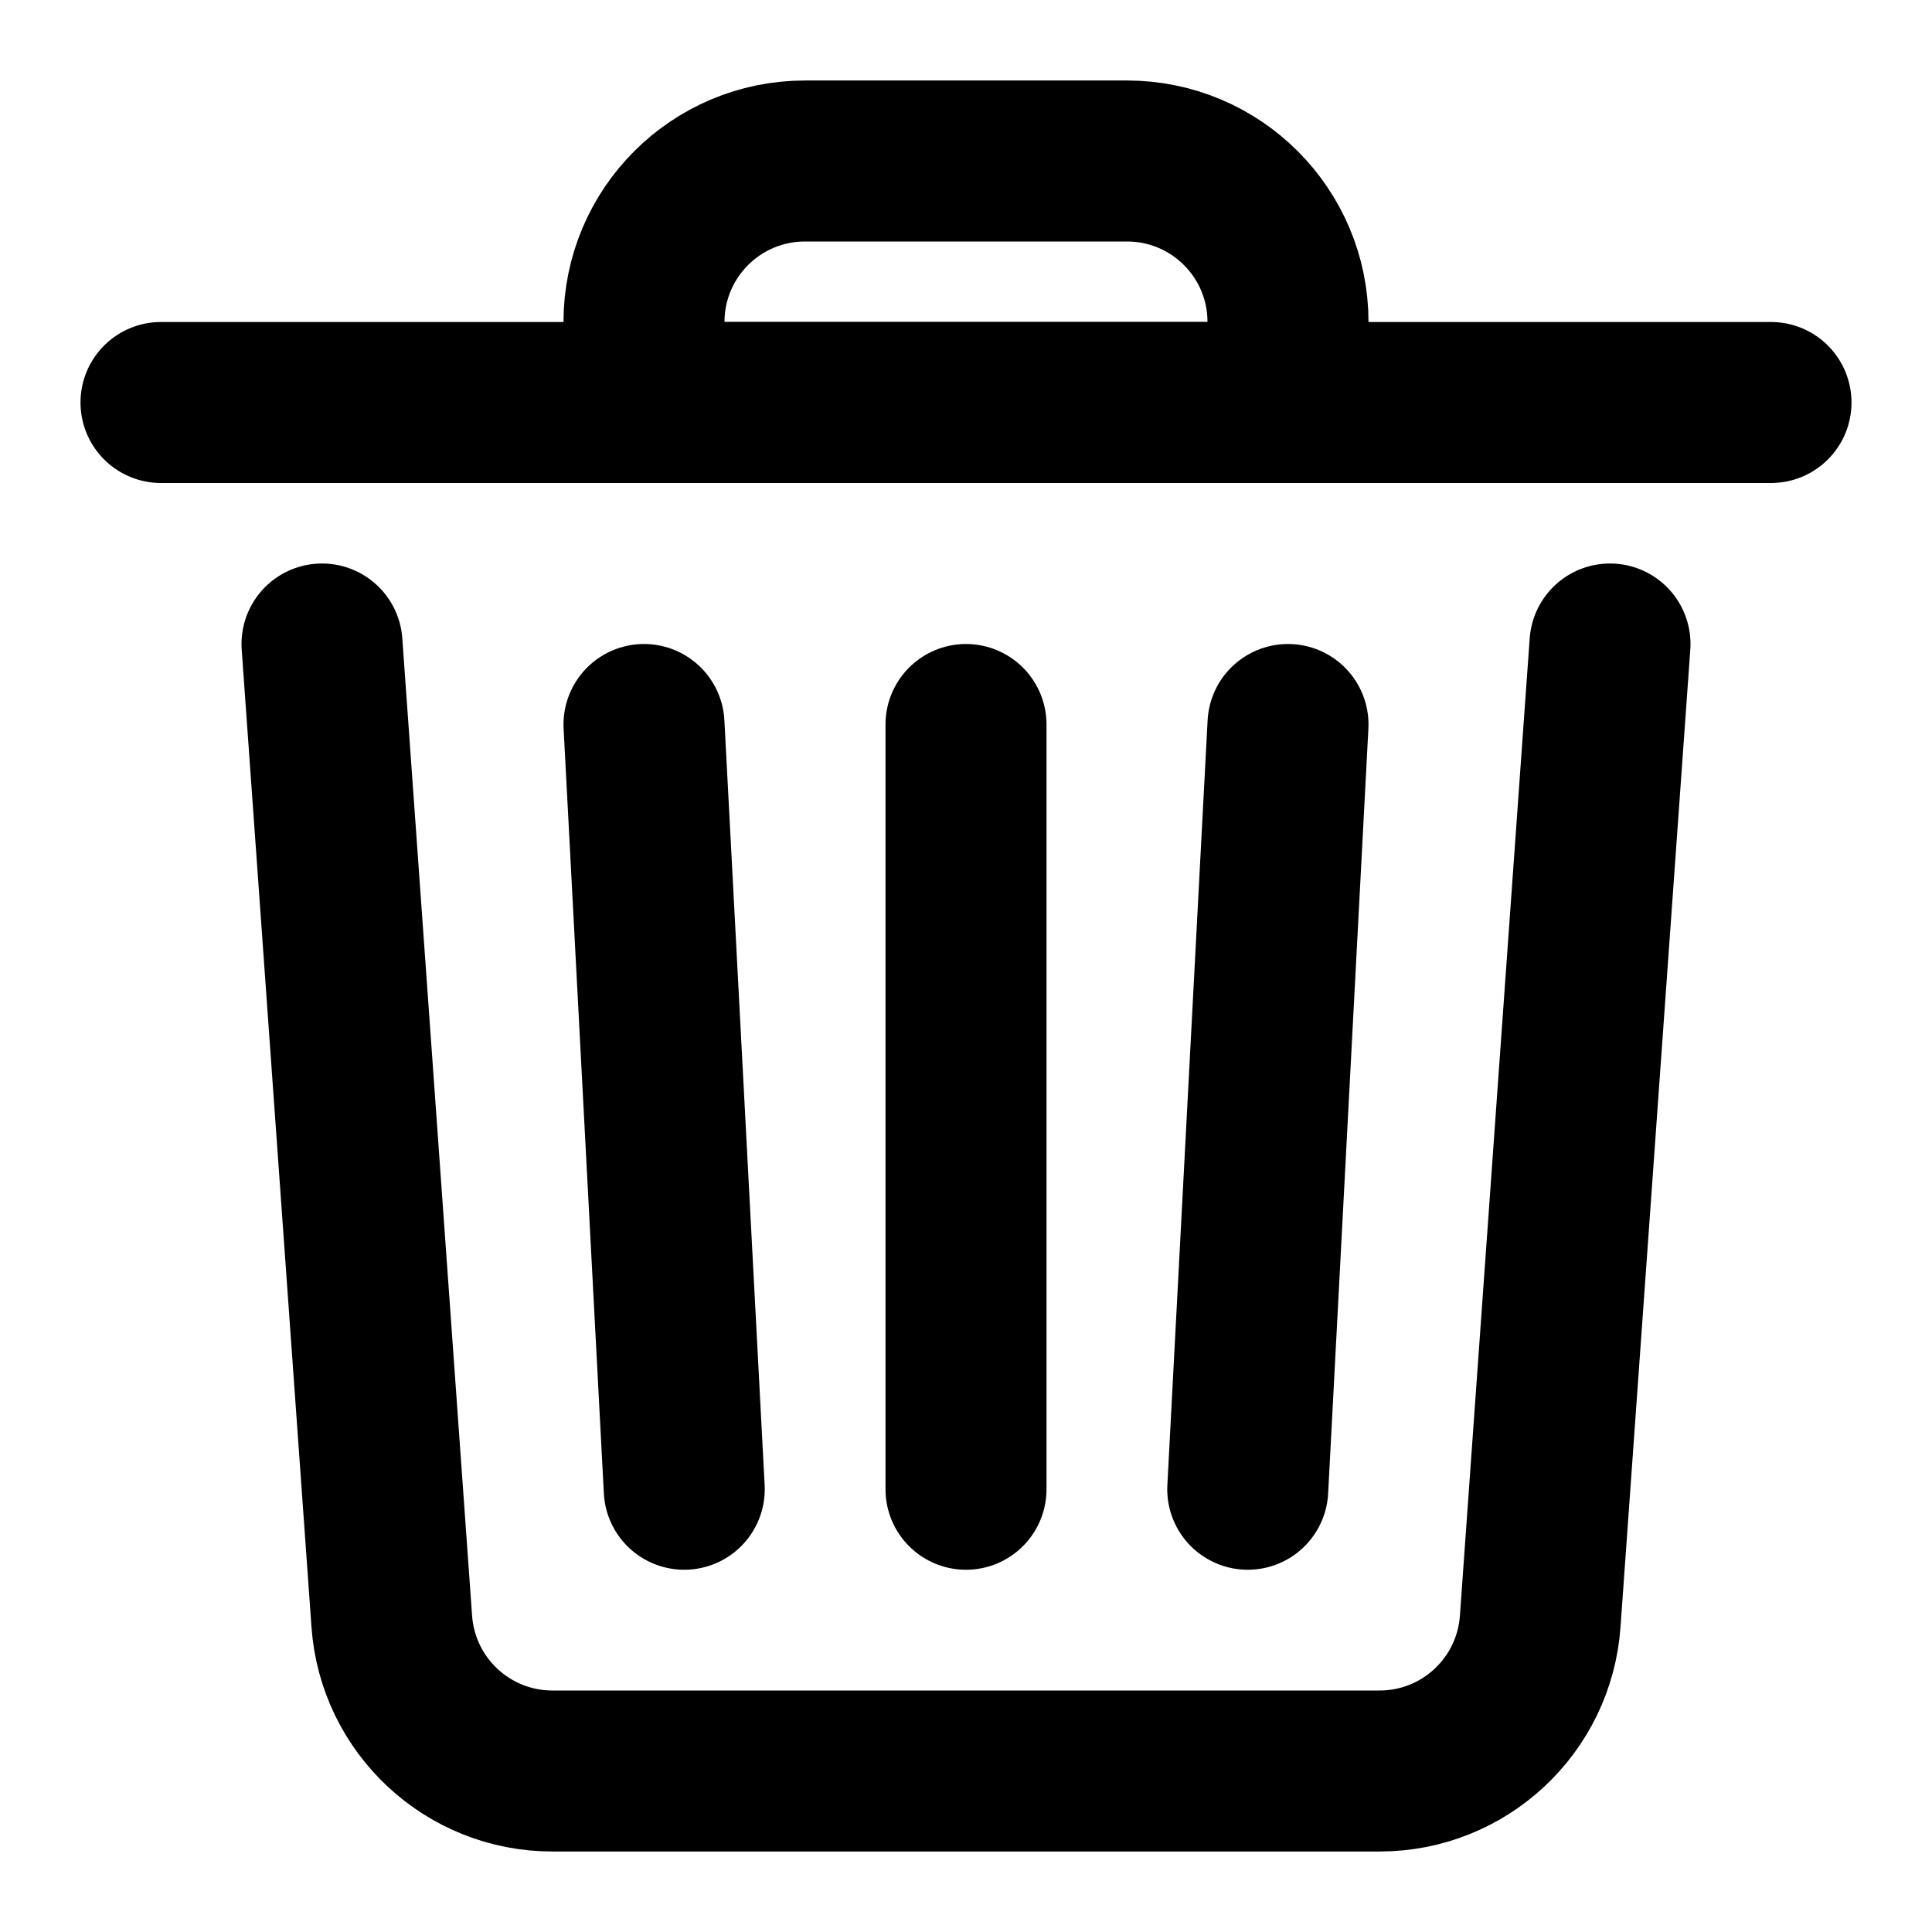
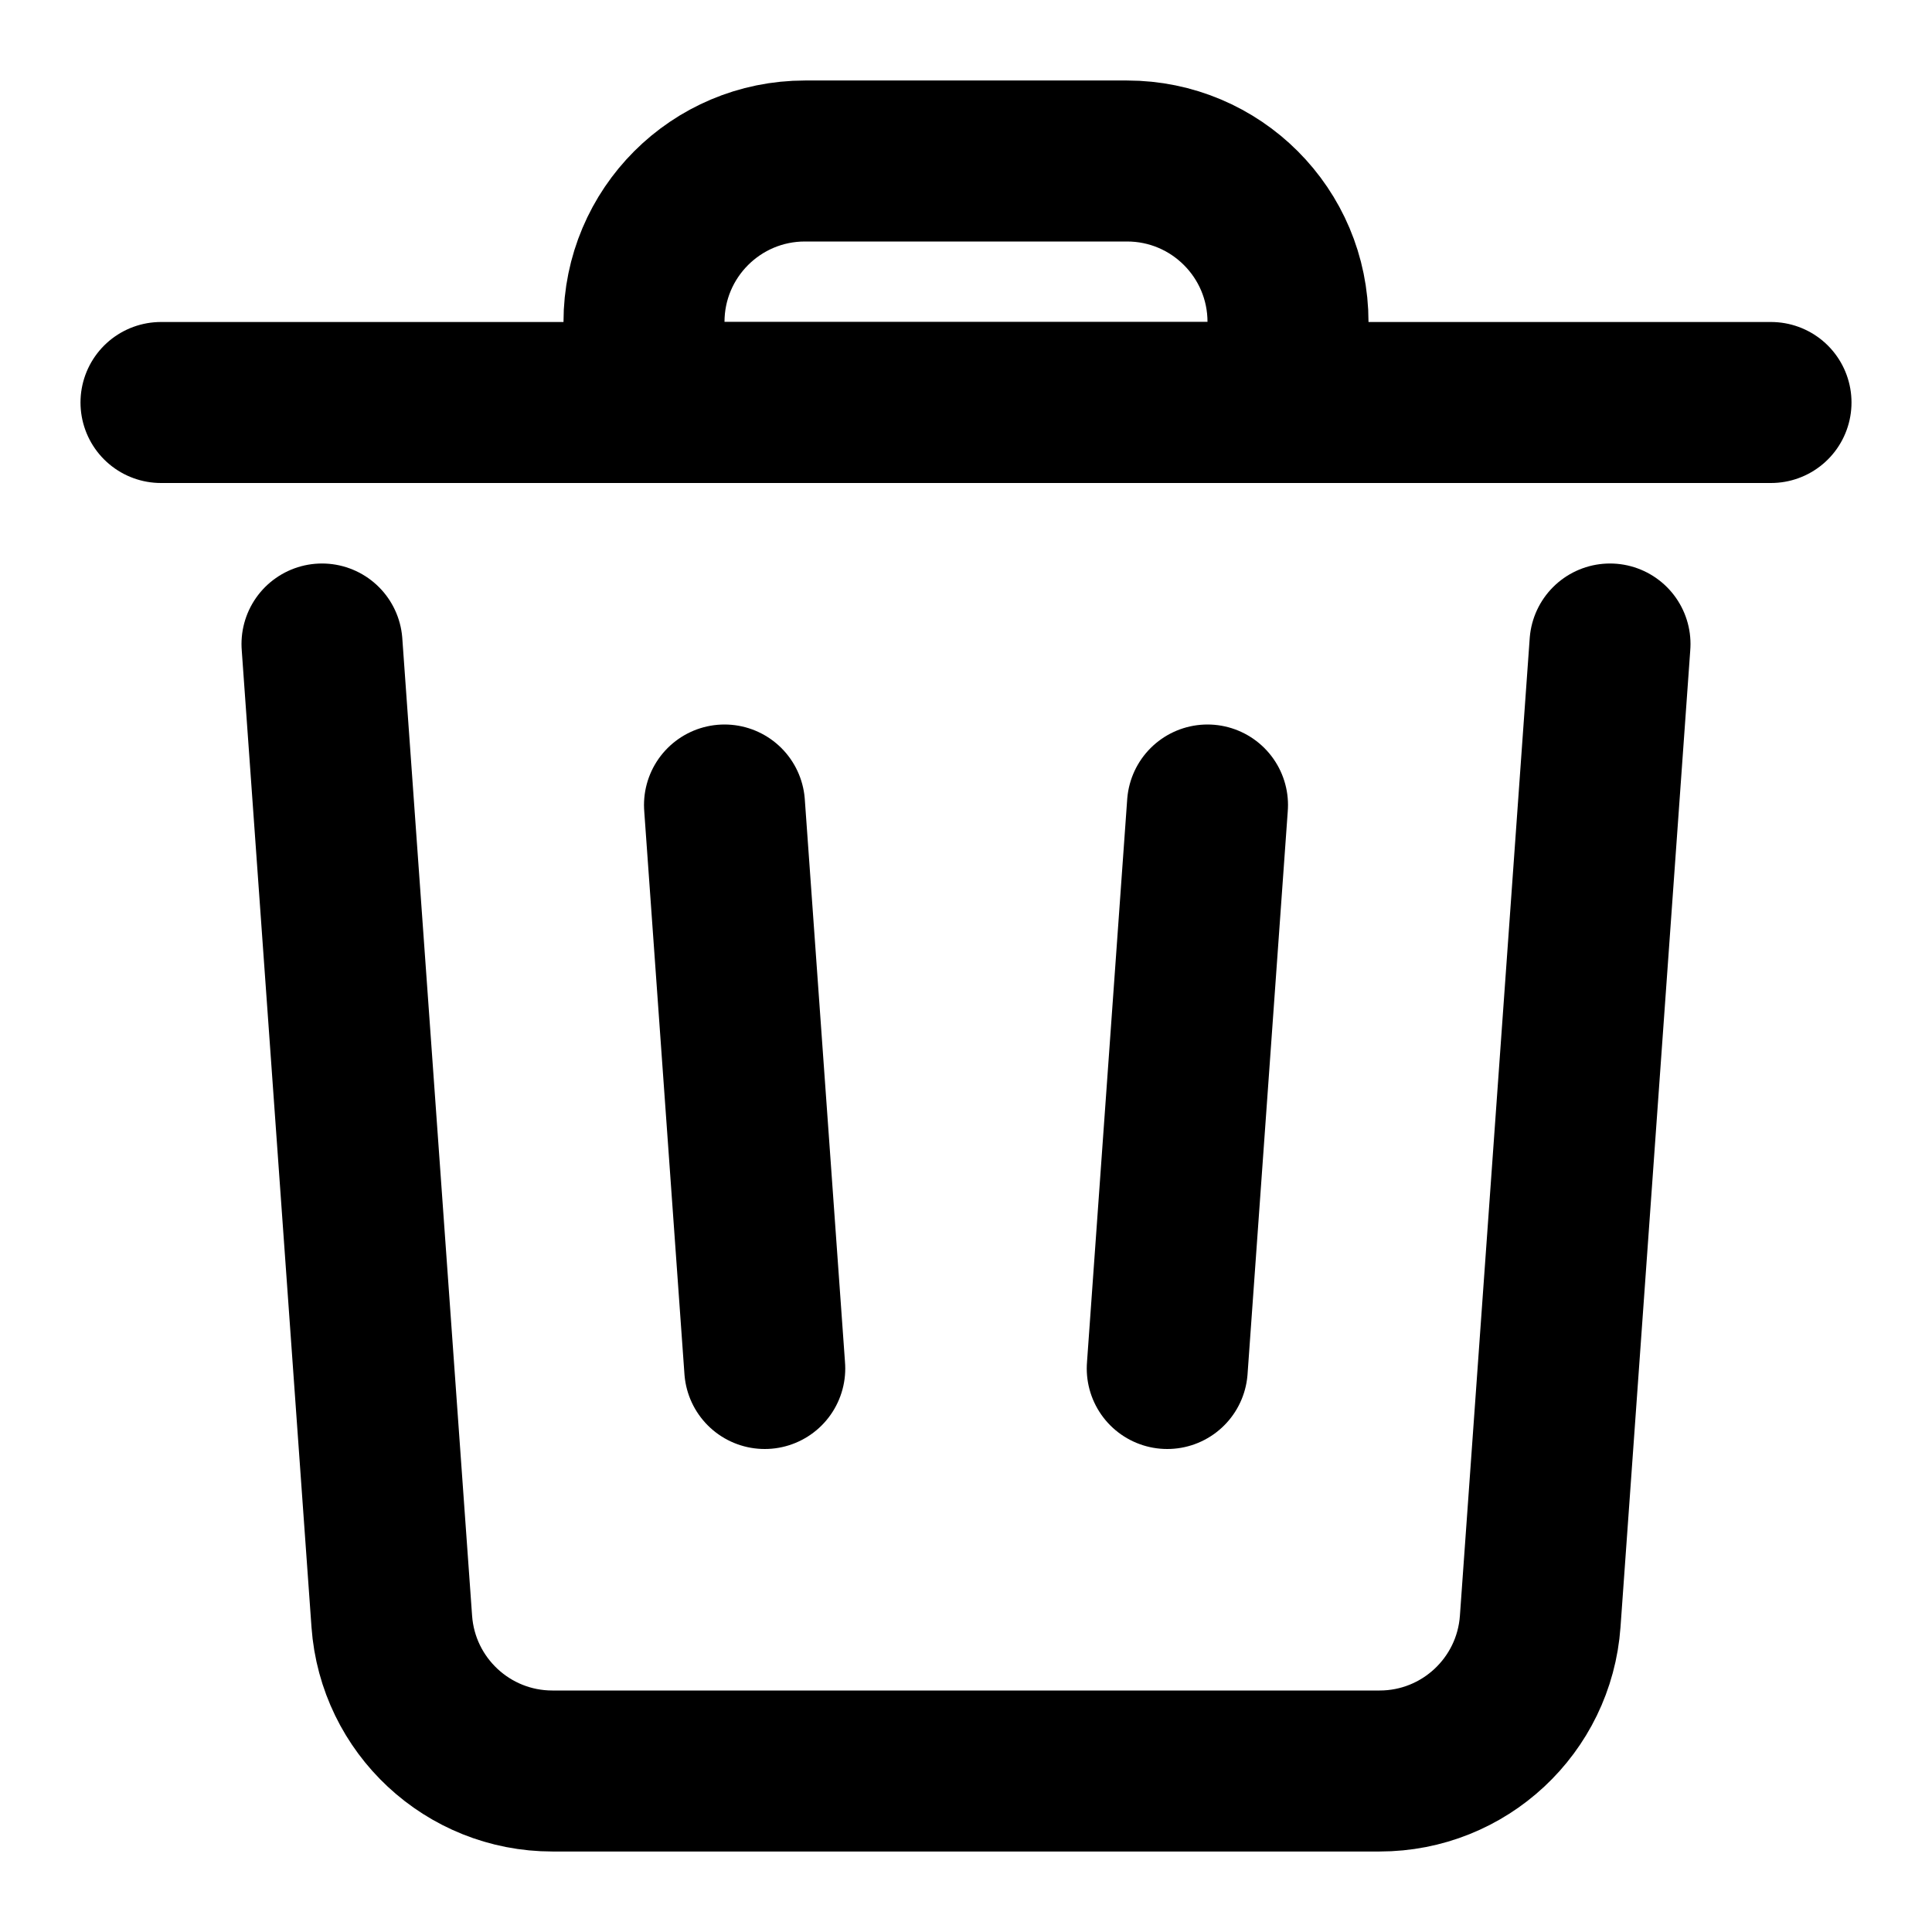
<svg xmlns="http://www.w3.org/2000/svg" width="24" height="24" viewBox="0 0 24 24" fill="none">
  <path d="M8 4C8 2.895 8.895 2 10 2H14C15.105 2 16 2.895 16 4V5H8V4Z" stroke="black" stroke-width="2" stroke-linecap="round" stroke-linejoin="round" />
  <path d="M2 5H22" stroke="black" stroke-width="2" stroke-linecap="round" stroke-linejoin="round" />
  <path d="M4 8L4.867 20.142C4.942 21.189 5.813 22 6.862 22H17.138C18.187 22 19.058 21.189 19.133 20.142L20 8" stroke="black" stroke-width="2" stroke-linecap="round" stroke-linejoin="round" />
-   <path d="M8 9L8.5 18.5" stroke="black" stroke-width="2" stroke-linecap="round" />
-   <path d="M16 9L15.5 18.5" stroke="black" stroke-width="2" stroke-linecap="round" />
-   <path d="M12 9L12 18.5" stroke="black" stroke-width="2" stroke-linecap="round" />
+   <path d="M9 10L9.5 17" stroke="black" stroke-width="2" stroke-linecap="round" />
+   <path d="M15 10L14.5 17" stroke="black" stroke-width="2" stroke-linecap="round" />
</svg>
